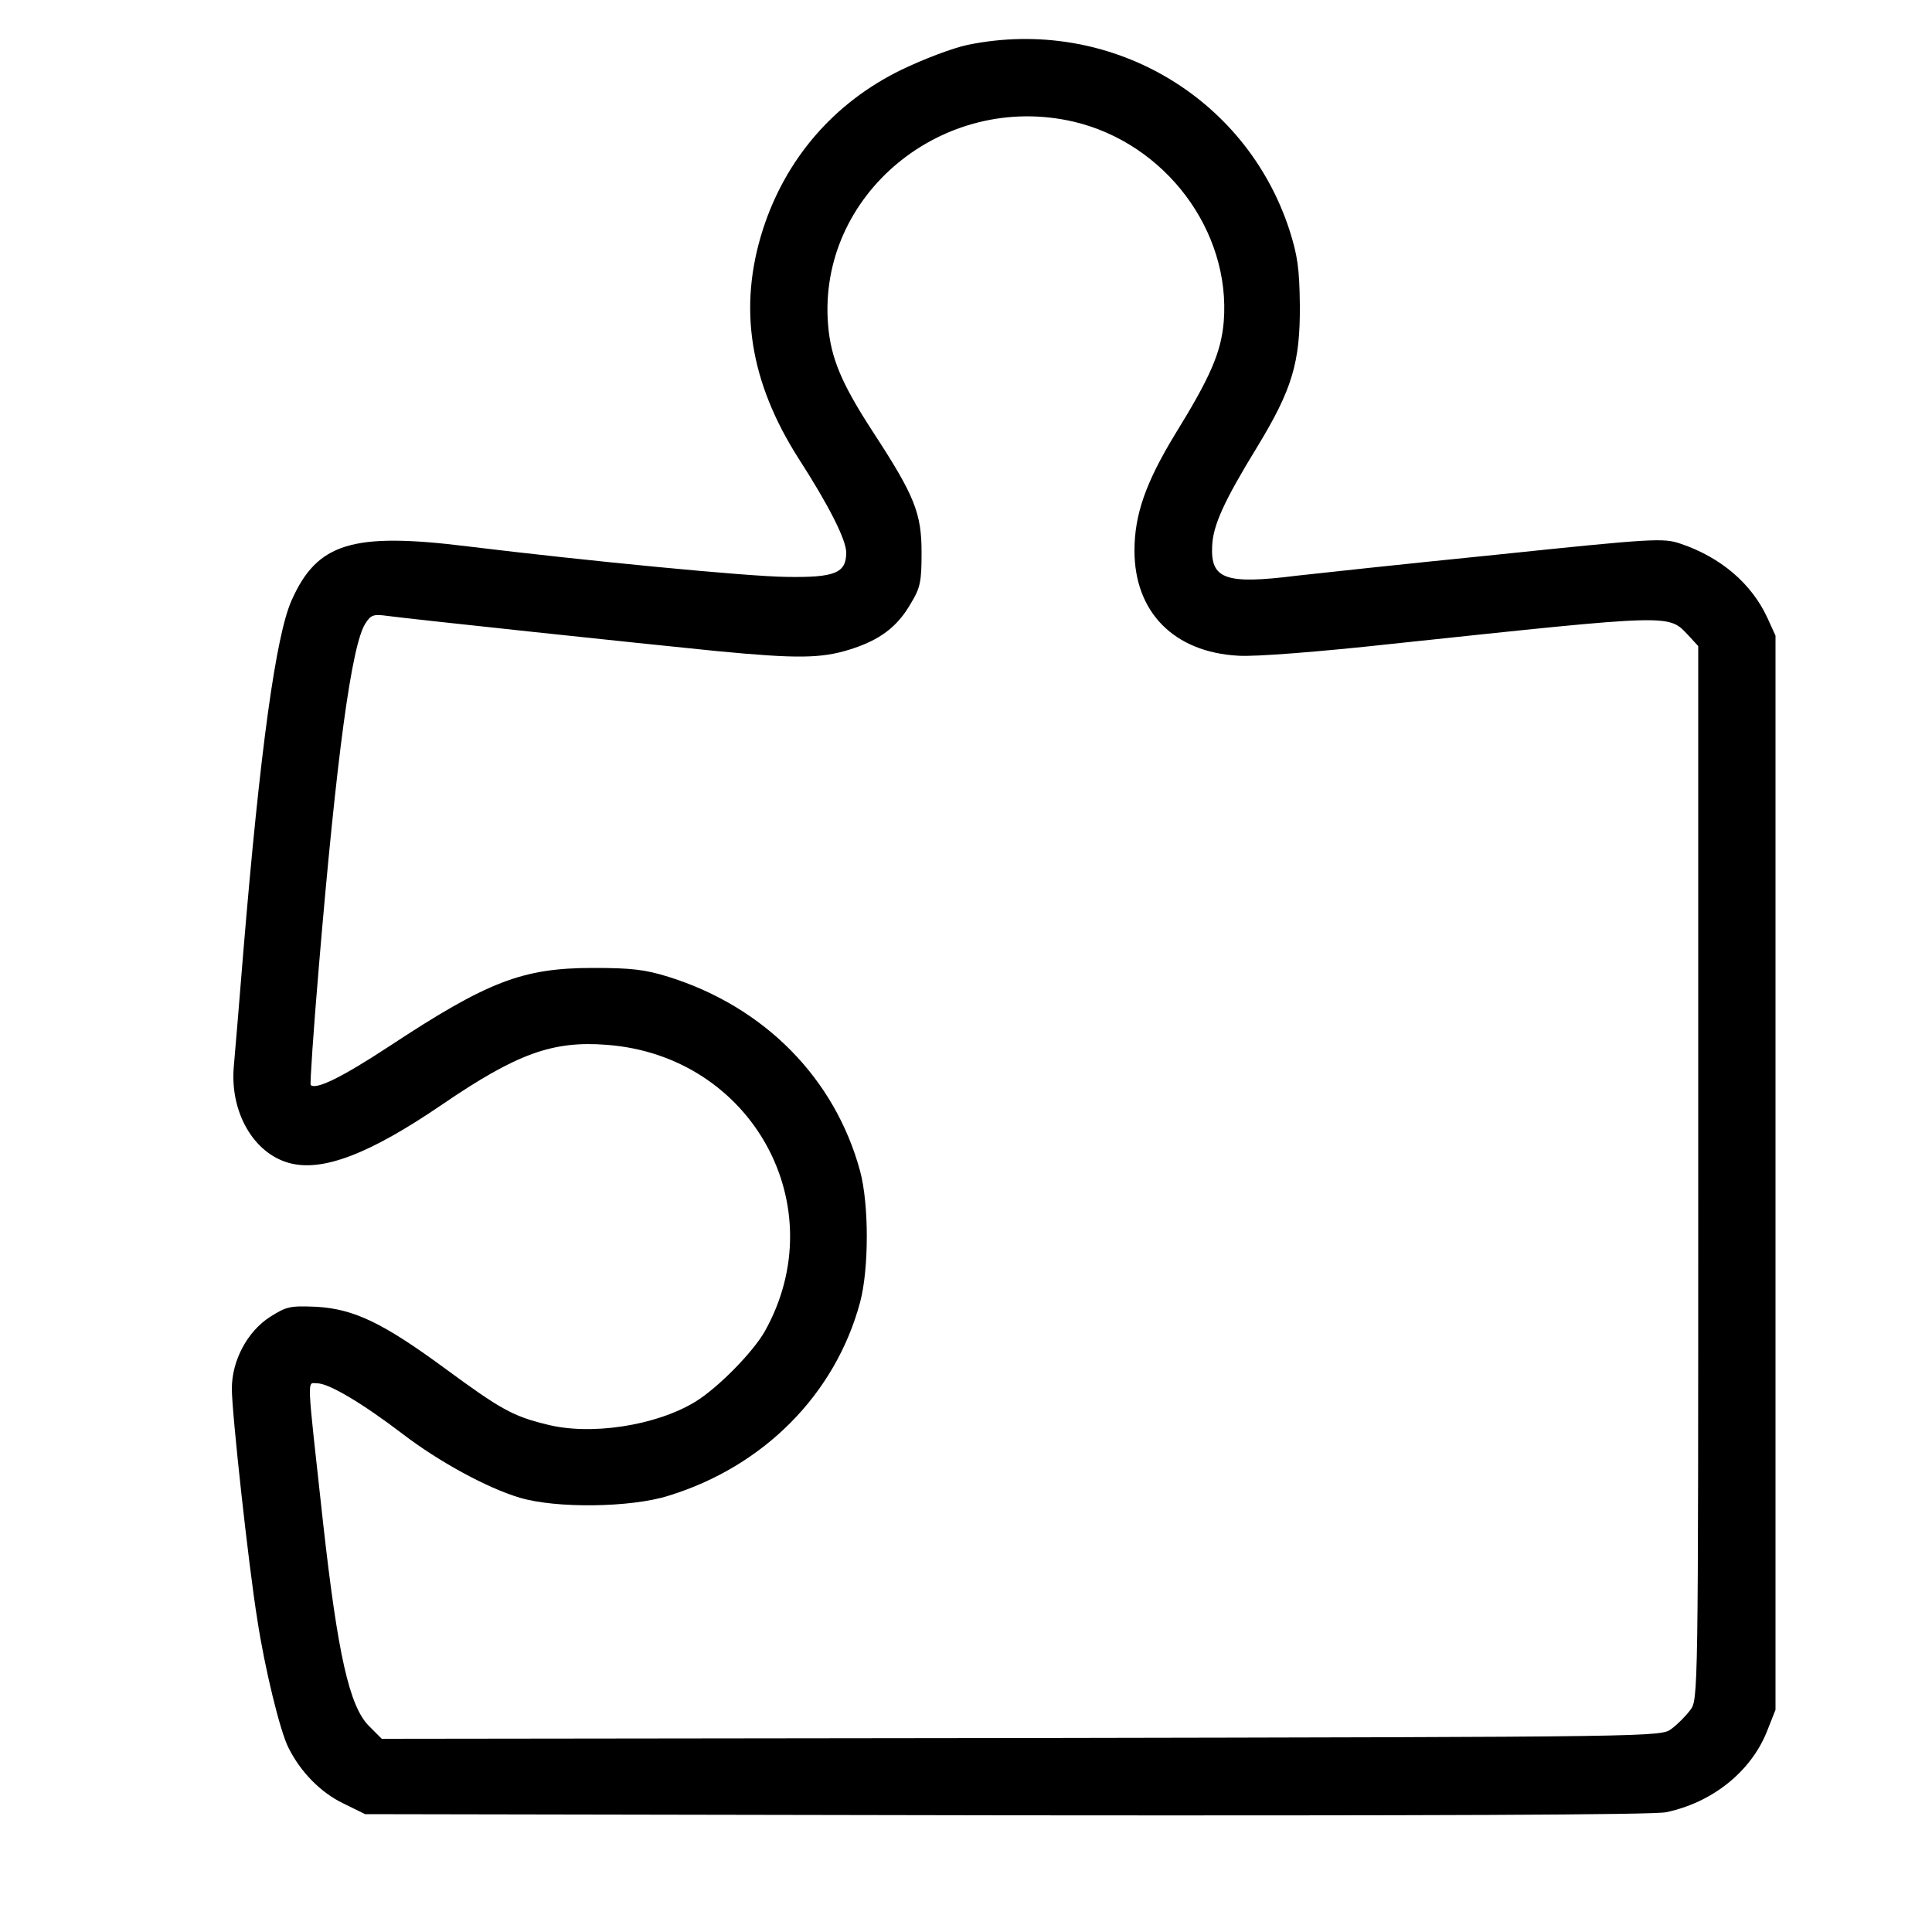
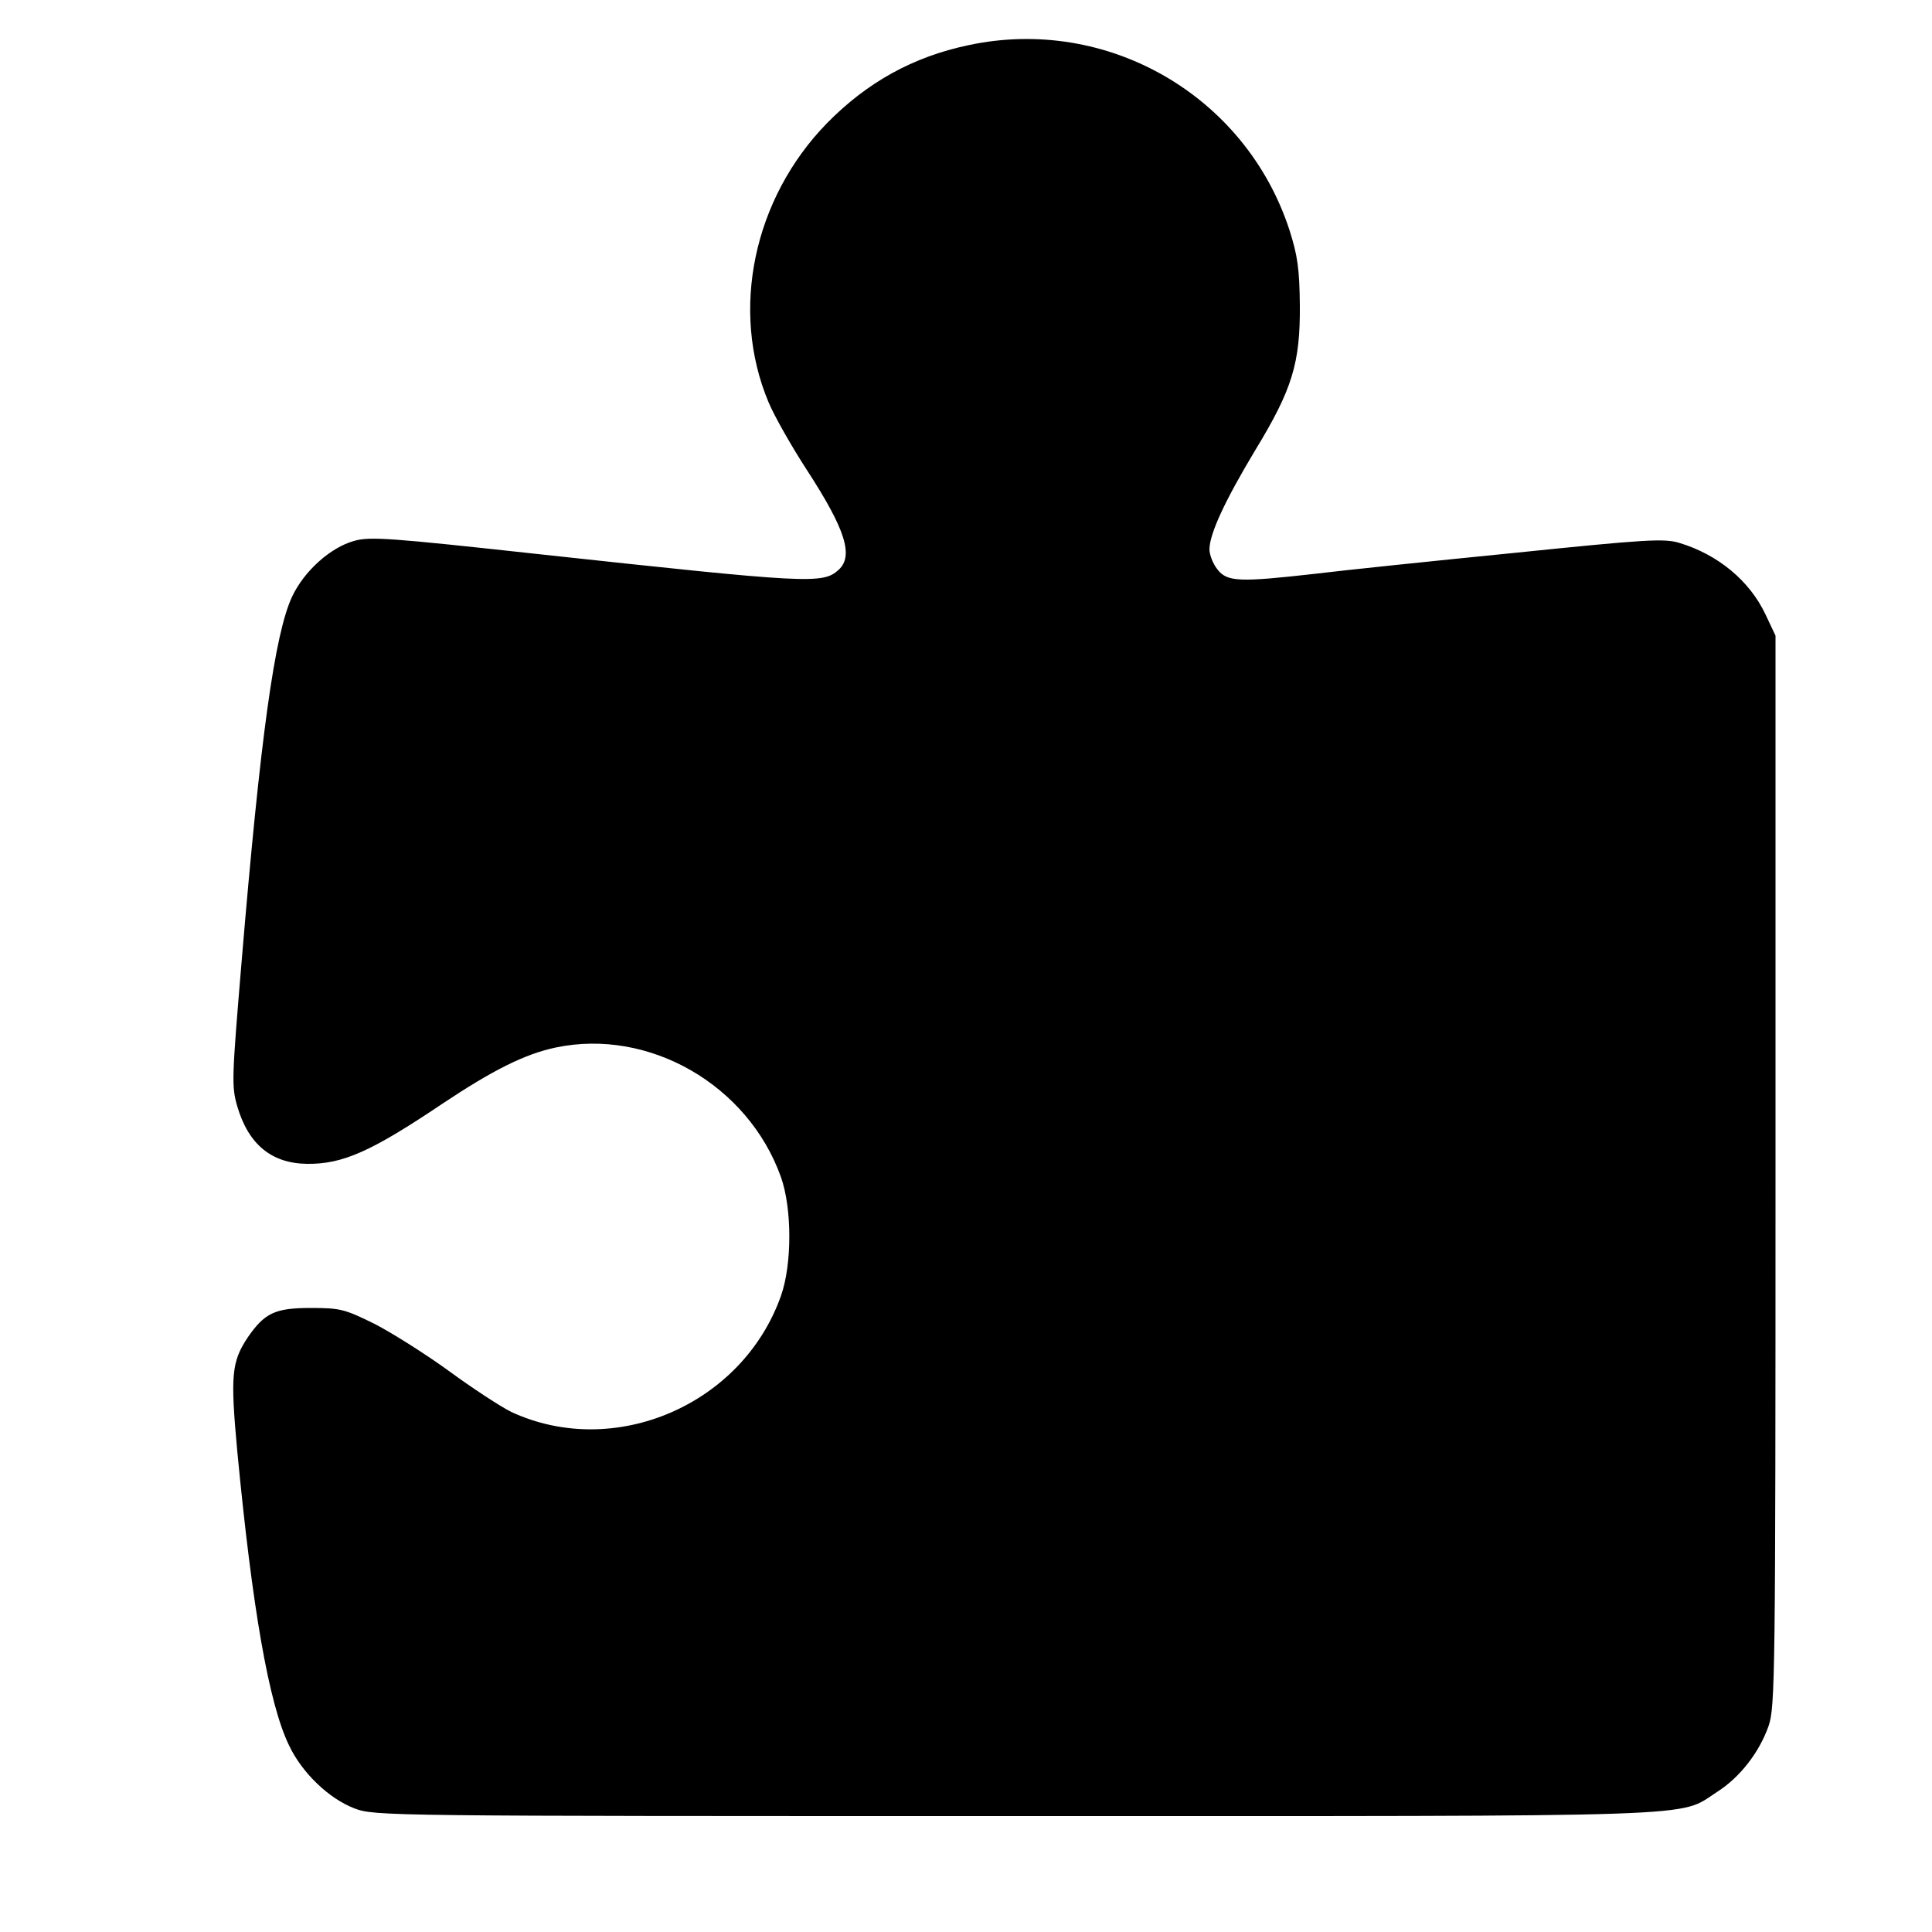
- <svg xmlns="http://www.w3.org/2000/svg" version="1.0" width="500pt" height="500pt" viewBox="0 0 500 500" preserveAspectRatio="xMidYMid meet">
-   <g transform="translate(0,500) scale(0.1,-0.1)" fill="#000000" stroke="none">
-     <path d="M2505 4884 c-39 -8 -115 -37 -173 -65 -174 -85 -299 -230 -358 -414 -64 -201 -34 -393 93 -592 78 -121 123 -210 123 -243 0 -53 -29 -65 -154 -63 -101 1 -514 41 -826 79 -298 37 -389 9 -455 -139 -41 -90 -82 -389 -125 -907 -11 -135 -22 -270 -25 -301 -10 -117 51 -224 144 -249 86 -23 207 23 396 152 192 131 285 165 425 154 376 -28 591 -418 409 -742 -31 -54 -121 -146 -180 -182 -102 -62 -272 -88 -386 -58 -86 21 -119 40 -258 142 -163 120 -238 156 -335 162 -70 3 -78 1 -121 -26 -59 -38 -99 -113 -99 -186 0 -62 43 -456 66 -598 19 -125 59 -290 81 -332 31 -62 83 -115 141 -143 l57 -28 1660 -3 c1085 -1 1676 1 1707 8 119 25 218 104 260 207 l23 58 0 1390 0 1390 -21 46 c-41 89 -121 157 -225 192 -44 15 -68 14 -480 -29 -239 -24 -470 -49 -514 -54 -183 -23 -222 -9 -218 76 2 54 30 116 117 258 90 148 111 218 110 366 -1 95 -6 129 -27 195 -114 349 -470 553 -832 479z m274 -199 c237 -56 407 -283 388 -518 -7 -79 -34 -142 -126 -291 -76 -125 -105 -208 -105 -301 0 -159 102 -263 269 -272 41 -3 209 10 400 31 736 78 712 77 766 20 l24 -26 0 -1363 c0 -1362 0 -1364 -21 -1391 -11 -15 -33 -37 -48 -48 -27 -21 -29 -21 -1683 -24 l-1655 -2 -33 33 c-51 51 -81 186 -119 527 -43 392 -42 360 -15 360 30 0 116 -51 221 -131 94 -72 219 -140 303 -165 93 -28 287 -26 385 5 247 76 432 263 496 501 23 87 23 253 0 339 -65 240 -247 425 -496 503 -61 19 -97 23 -195 23 -183 0 -273 -35 -528 -203 -122 -80 -189 -113 -203 -100 -2 3 7 139 21 304 46 548 85 837 121 891 14 22 21 24 57 19 59 -8 661 -72 852 -91 209 -20 270 -19 344 4 77 24 123 58 158 119 25 41 28 57 28 132 0 102 -18 147 -125 311 -82 126 -110 192 -117 279 -27 336 297 604 636 525z" />
+ <svg xmlns="http://www.w3.org/2000/svg" version="1.0" width="27" height="27" viewBox="0 0 27 27" preserveAspectRatio="xMidYMid meet">
+   <g transform="translate(0,27) scale(0.0054,-0.0054)" fill="#000000" stroke="none">
+     <path d="M2506 4883 c-143 -30 -262 -96 -366 -202 -190 -195 -251 -484 -151 -722 15 -36 60 -115 99 -175 100 -154 122 -223 82 -259 -41 -37 -76 -35 -777 41 -384 42 -436 46 -477 34 -61 -17 -129 -78 -160 -144 -45 -96 -82 -361 -131 -948 -25 -299 -26 -319 -11 -371 29 -99 89 -148 181 -149 92 -1 166 32 349 155 132 88 214 129 294 146 242 51 498 -97 583 -335 29 -82 29 -226 0 -308 -100 -282 -431 -424 -698 -300 -28 14 -100 61 -160 105 -59 43 -146 98 -192 122 -79 39 -90 42 -167 42 -92 0 -119 -13 -162 -75 -43 -64 -46 -99 -28 -295 39 -409 82 -655 134 -762 34 -72 104 -138 169 -163 53 -20 77 -20 1706 -20 1822 0 1718 -4 1820 62 60 38 110 103 134 171 17 49 18 127 18 1437 l0 1385 -26 55 c-41 87 -123 155 -223 185 -39 12 -87 9 -428 -26 -211 -21 -442 -45 -515 -54 -195 -22 -227 -21 -252 11 -12 15 -21 38 -21 53 1 41 40 125 118 255 97 159 117 227 116 376 -1 95 -6 129 -27 195 -114 349 -473 555 -831 478z" />
  </g>
</svg>
